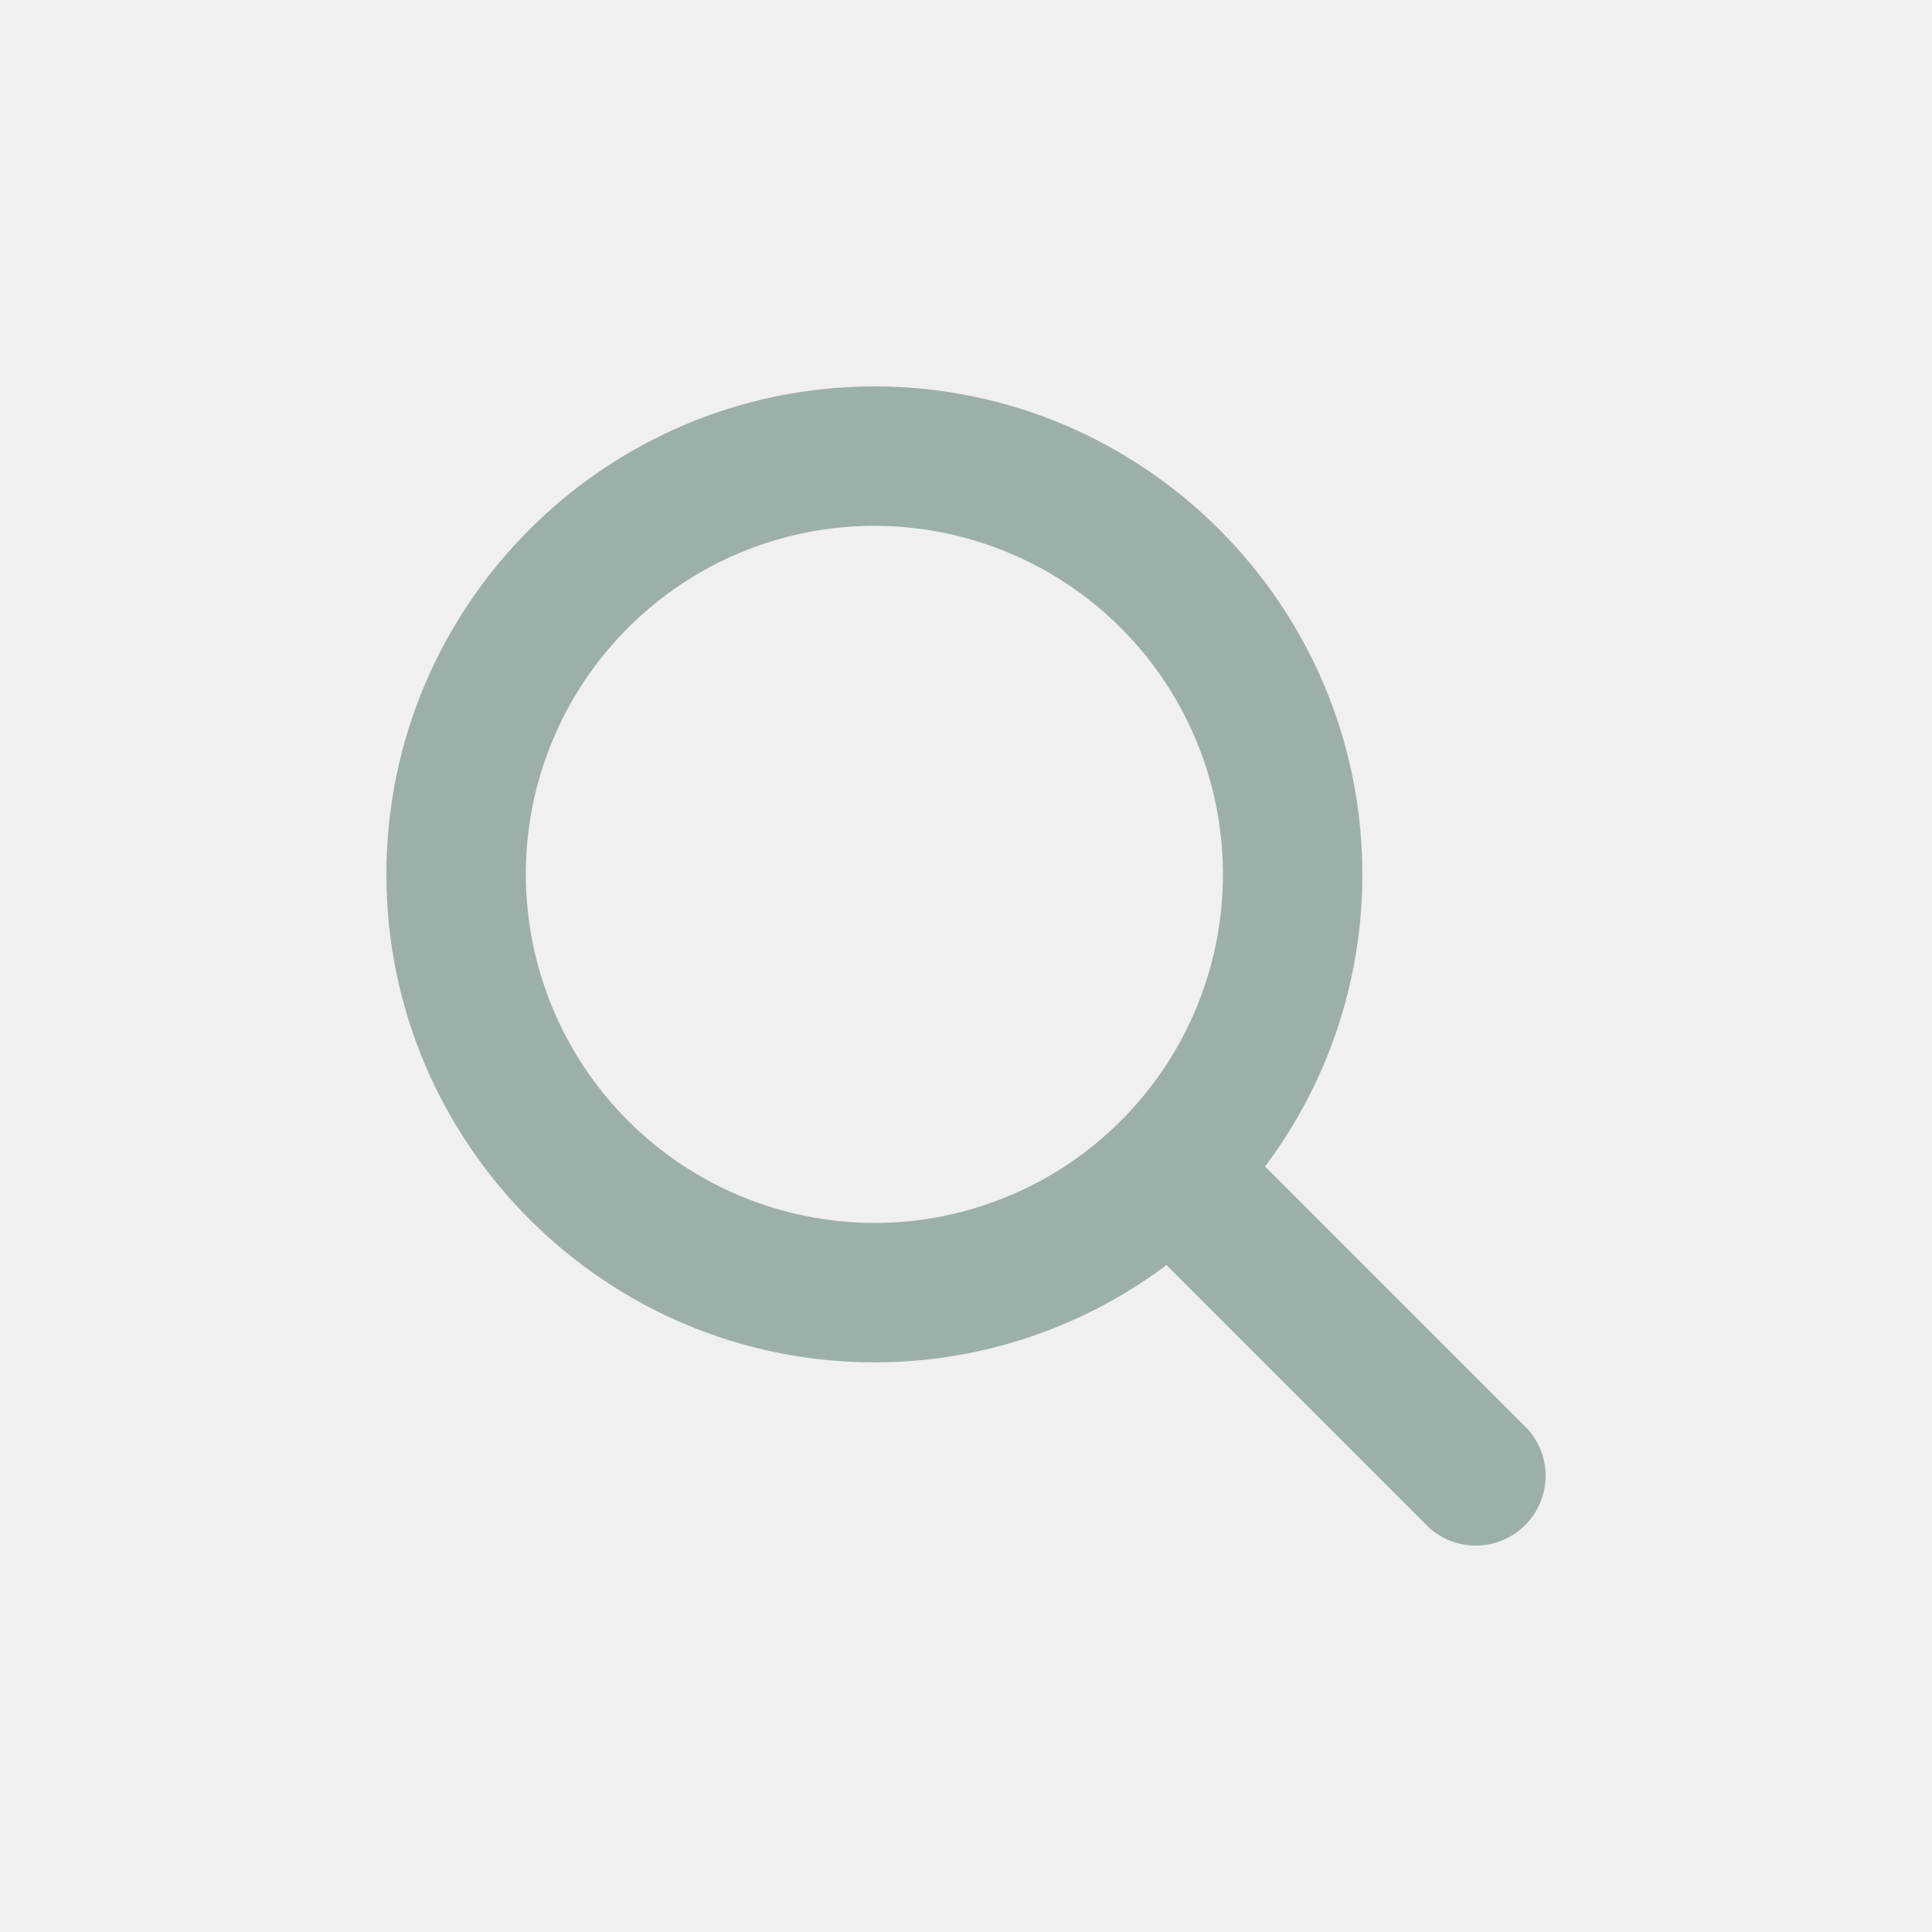
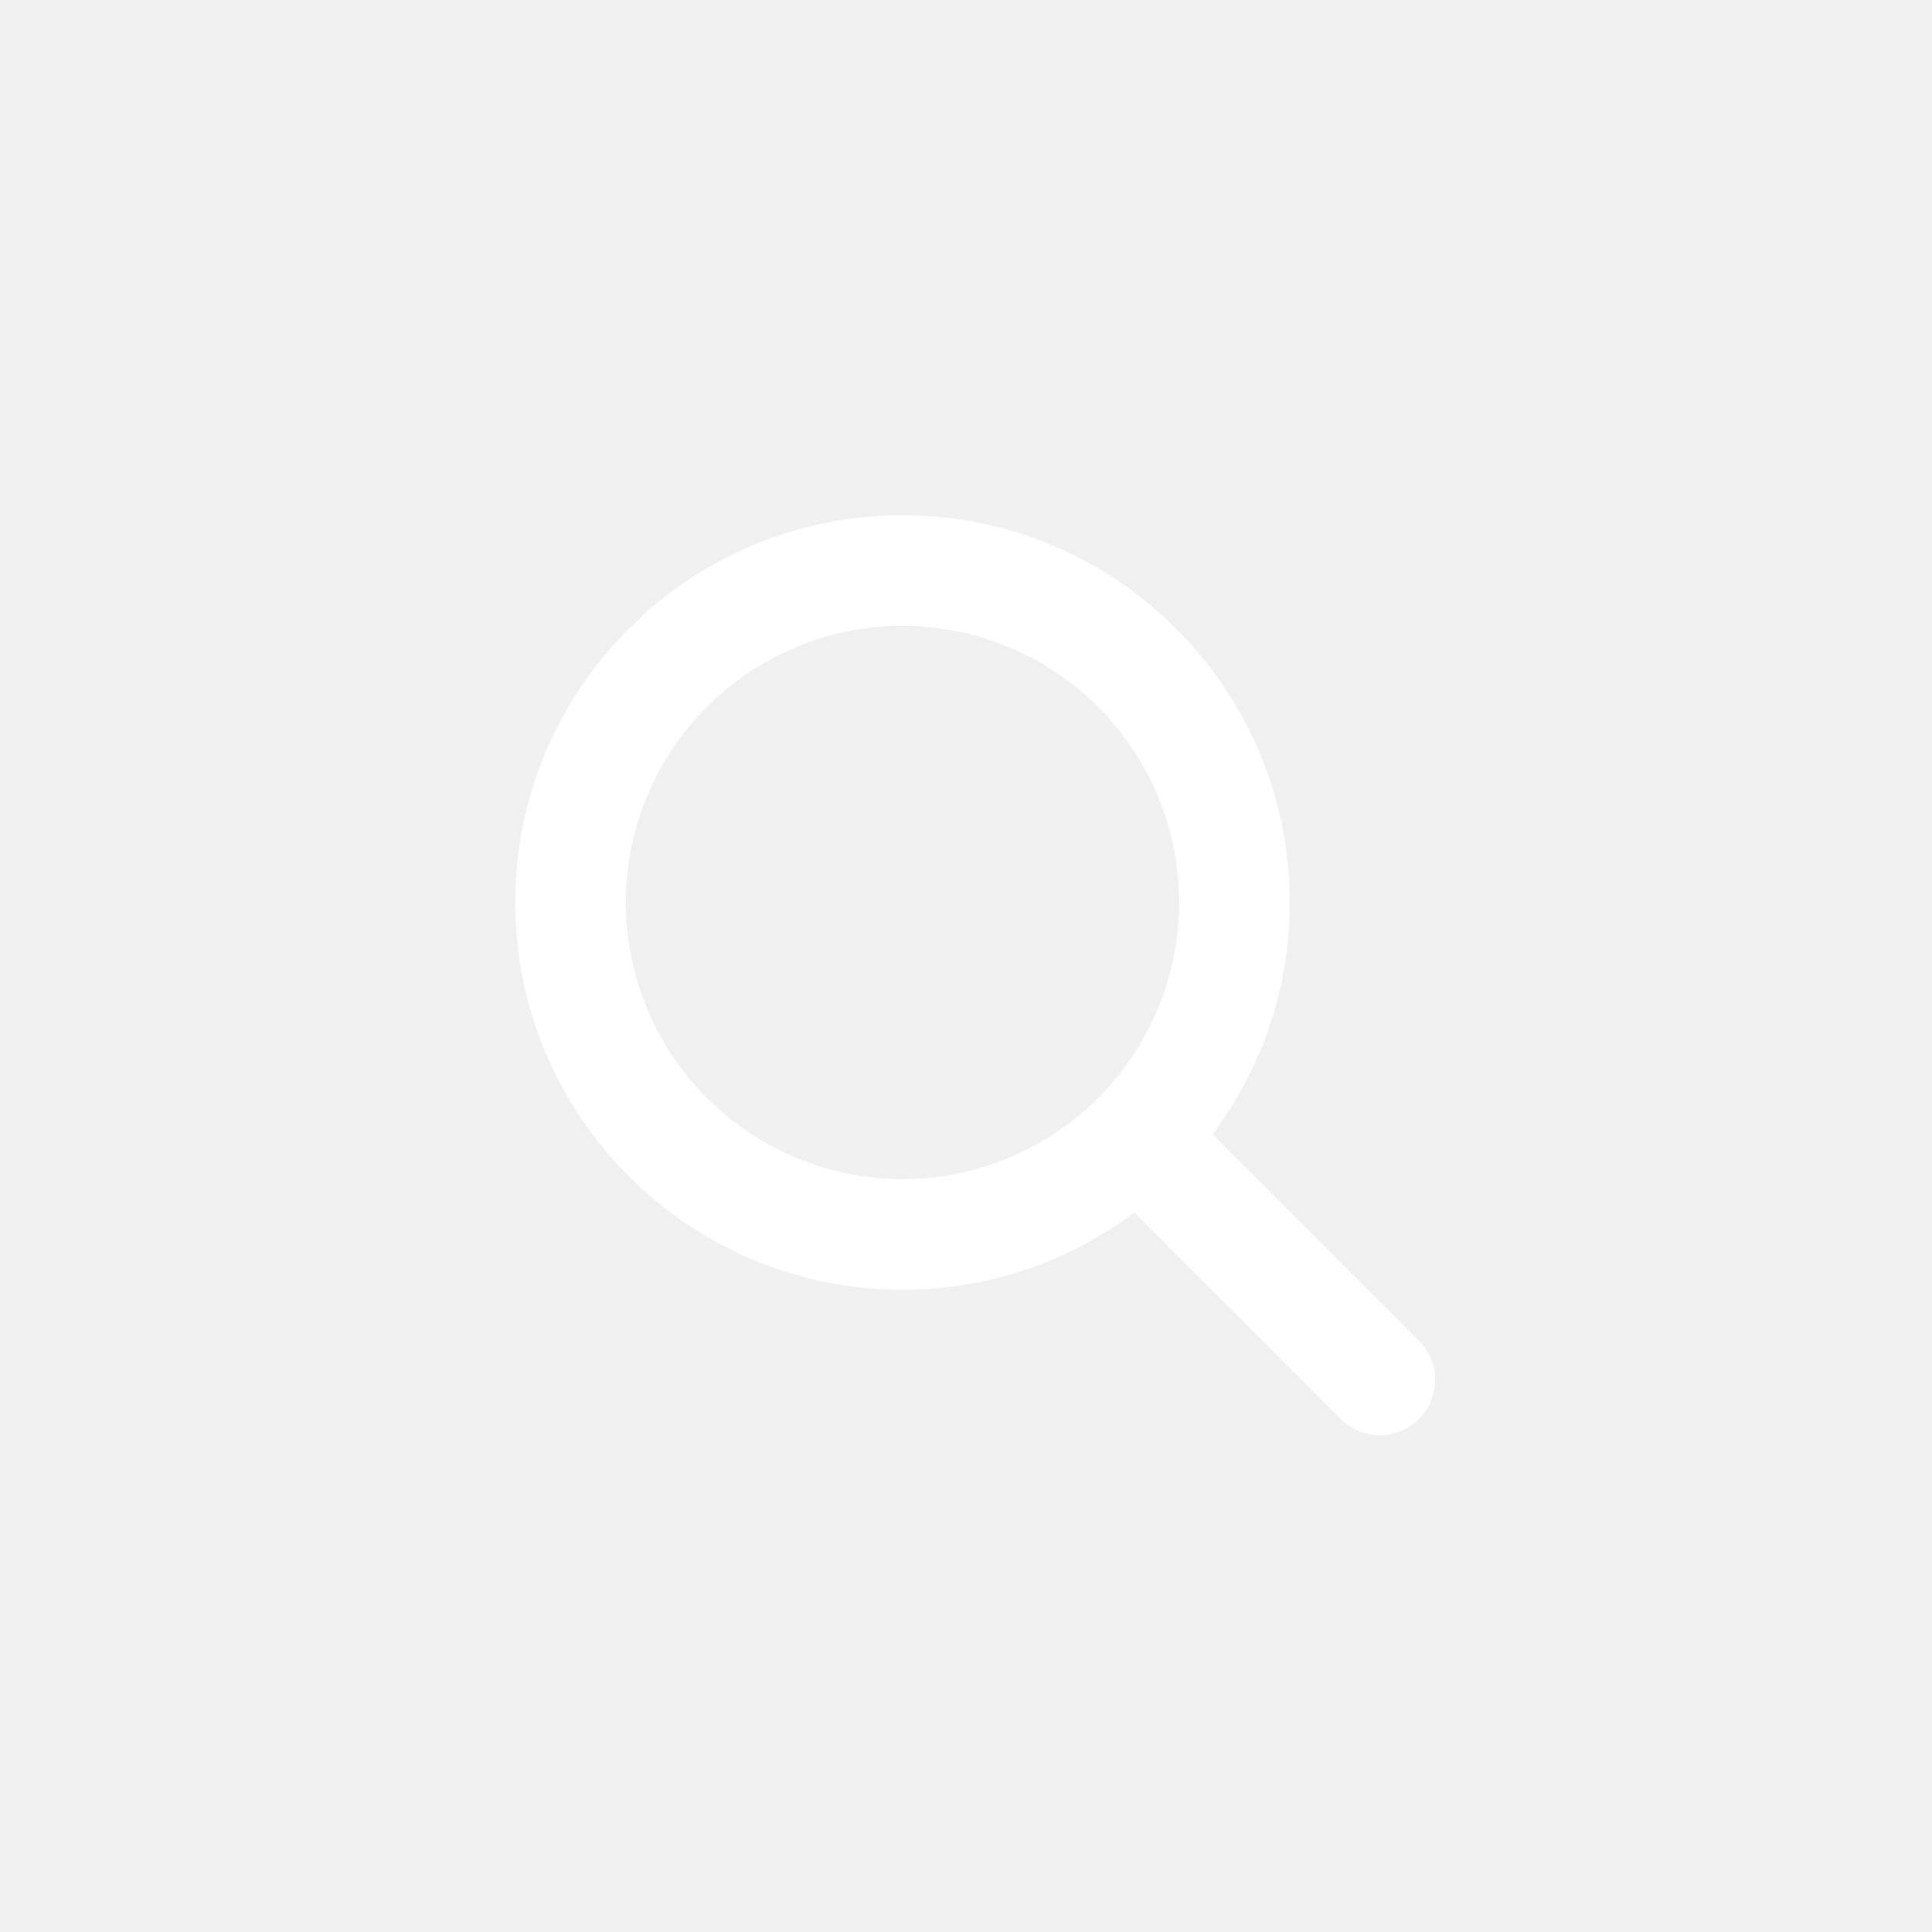
<svg xmlns="http://www.w3.org/2000/svg" width="105" height="105" viewBox="0 0 105 105" fill="none">
-   <path d="M83.034 77.676L68.753 63.395C72.191 58.817 74.047 53.245 74.041 47.52C74.041 32.897 62.144 21 47.52 21C32.897 21 21 32.897 21 47.52C21 62.144 32.897 74.041 47.52 74.041C53.245 74.047 58.817 72.191 63.395 68.753L77.676 83.034C78.399 83.681 79.342 84.026 80.311 83.999C81.281 83.971 82.203 83.574 82.888 82.888C83.574 82.203 83.971 81.281 83.999 80.311C84.026 79.342 83.681 78.399 83.034 77.676ZM28.577 47.52C28.577 43.774 29.688 40.111 31.77 36.996C33.851 33.881 36.81 31.453 40.271 30.019C43.733 28.585 47.541 28.21 51.216 28.941C54.891 29.672 58.266 31.476 60.915 34.126C63.565 36.775 65.369 40.15 66.1 43.825C66.831 47.499 66.456 51.308 65.022 54.77C63.588 58.231 61.16 61.19 58.045 63.271C54.93 65.353 51.267 66.464 47.52 66.464C42.498 66.458 37.684 64.46 34.132 60.909C30.581 57.358 28.583 52.543 28.577 47.52Z" fill="#9DAFAB" />
+   <path d="M77.234 72.981L65.899 61.646C68.628 58.014 70.101 53.592 70.096 49.048C70.096 37.442 60.654 28 49.048 28C37.442 28 28 37.442 28 49.048C28 60.654 37.442 70.096 49.048 70.096C53.592 70.101 58.014 68.628 61.646 65.899L72.981 77.234C73.555 77.747 74.303 78.02 75.073 77.999C75.842 77.977 76.574 77.662 77.118 77.118C77.662 76.574 77.977 75.842 77.999 75.073C78.02 74.303 77.747 73.555 77.234 72.981ZM34.014 49.048C34.014 46.075 34.895 43.168 36.547 40.695C38.199 38.223 40.547 36.296 43.295 35.158C46.042 34.02 49.065 33.722 51.981 34.303C54.897 34.883 57.576 36.315 59.679 38.417C61.781 40.52 63.213 43.199 63.793 46.115C64.374 49.031 64.076 52.054 62.938 54.801C61.8 57.548 59.873 59.897 57.401 61.548C54.928 63.2 52.022 64.082 49.048 64.082C45.062 64.078 41.241 62.492 38.422 59.674C35.604 56.855 34.019 53.034 34.014 49.048Z" fill="white" />
</svg>
